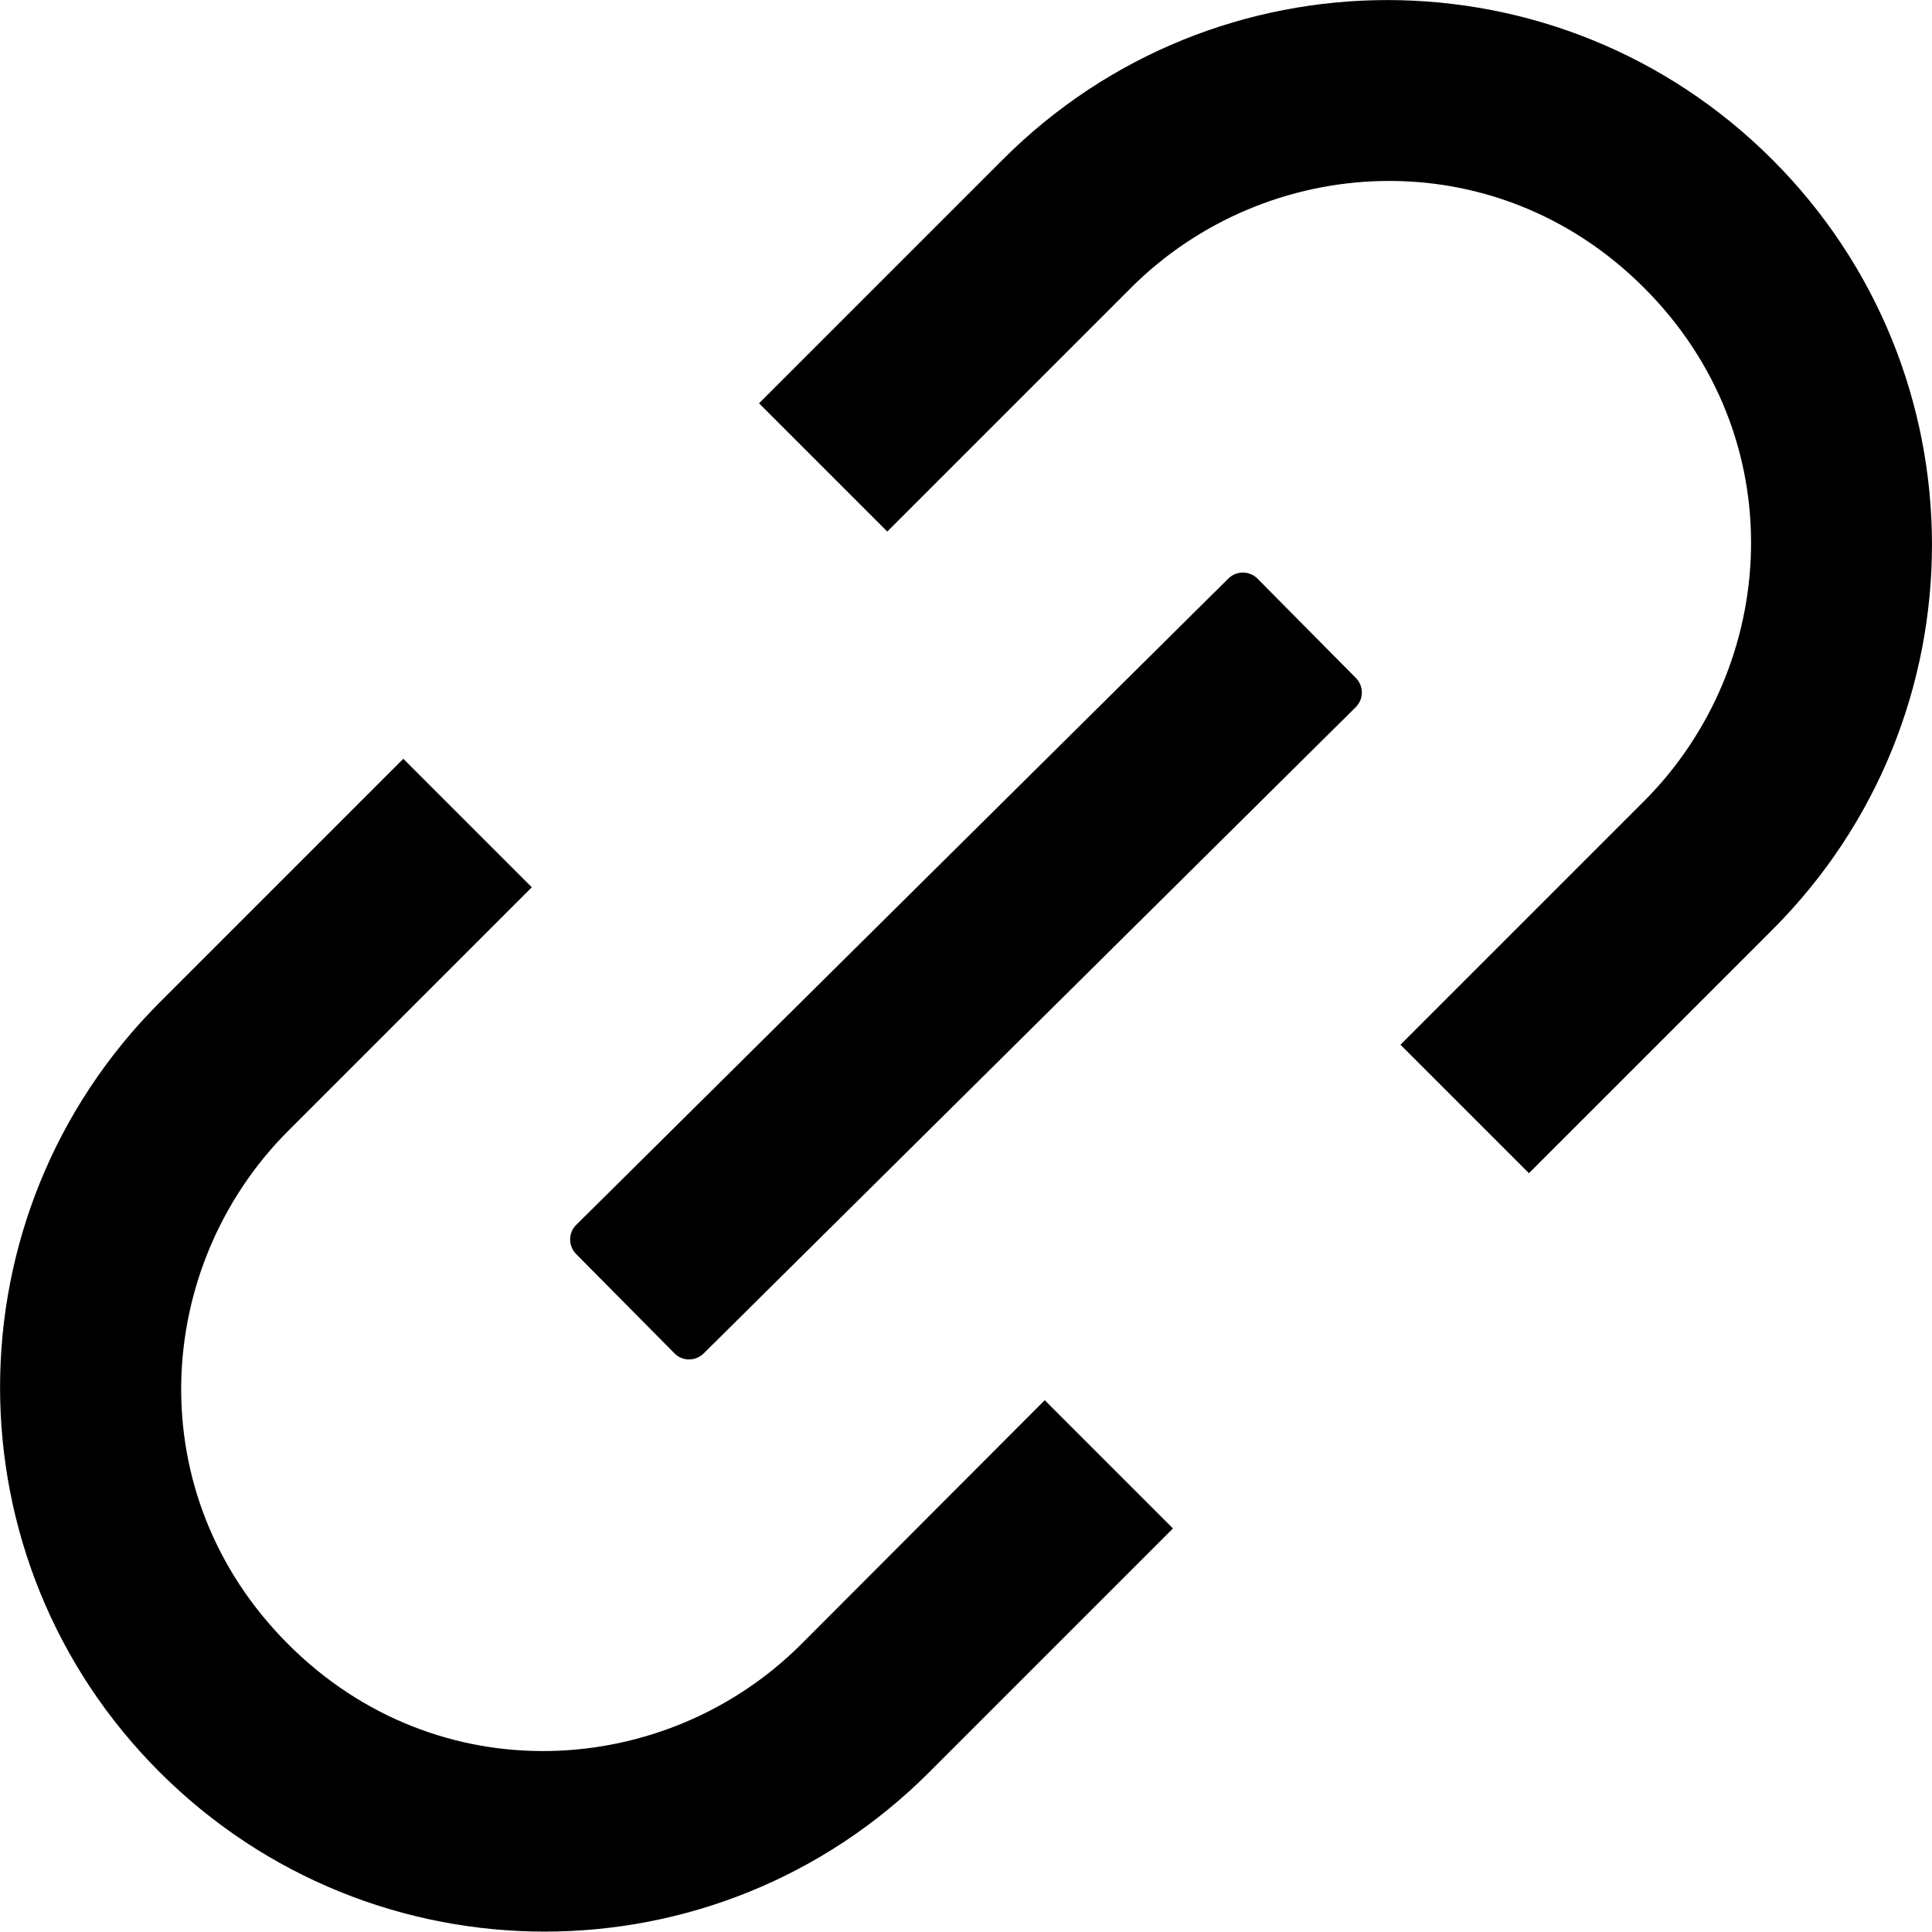
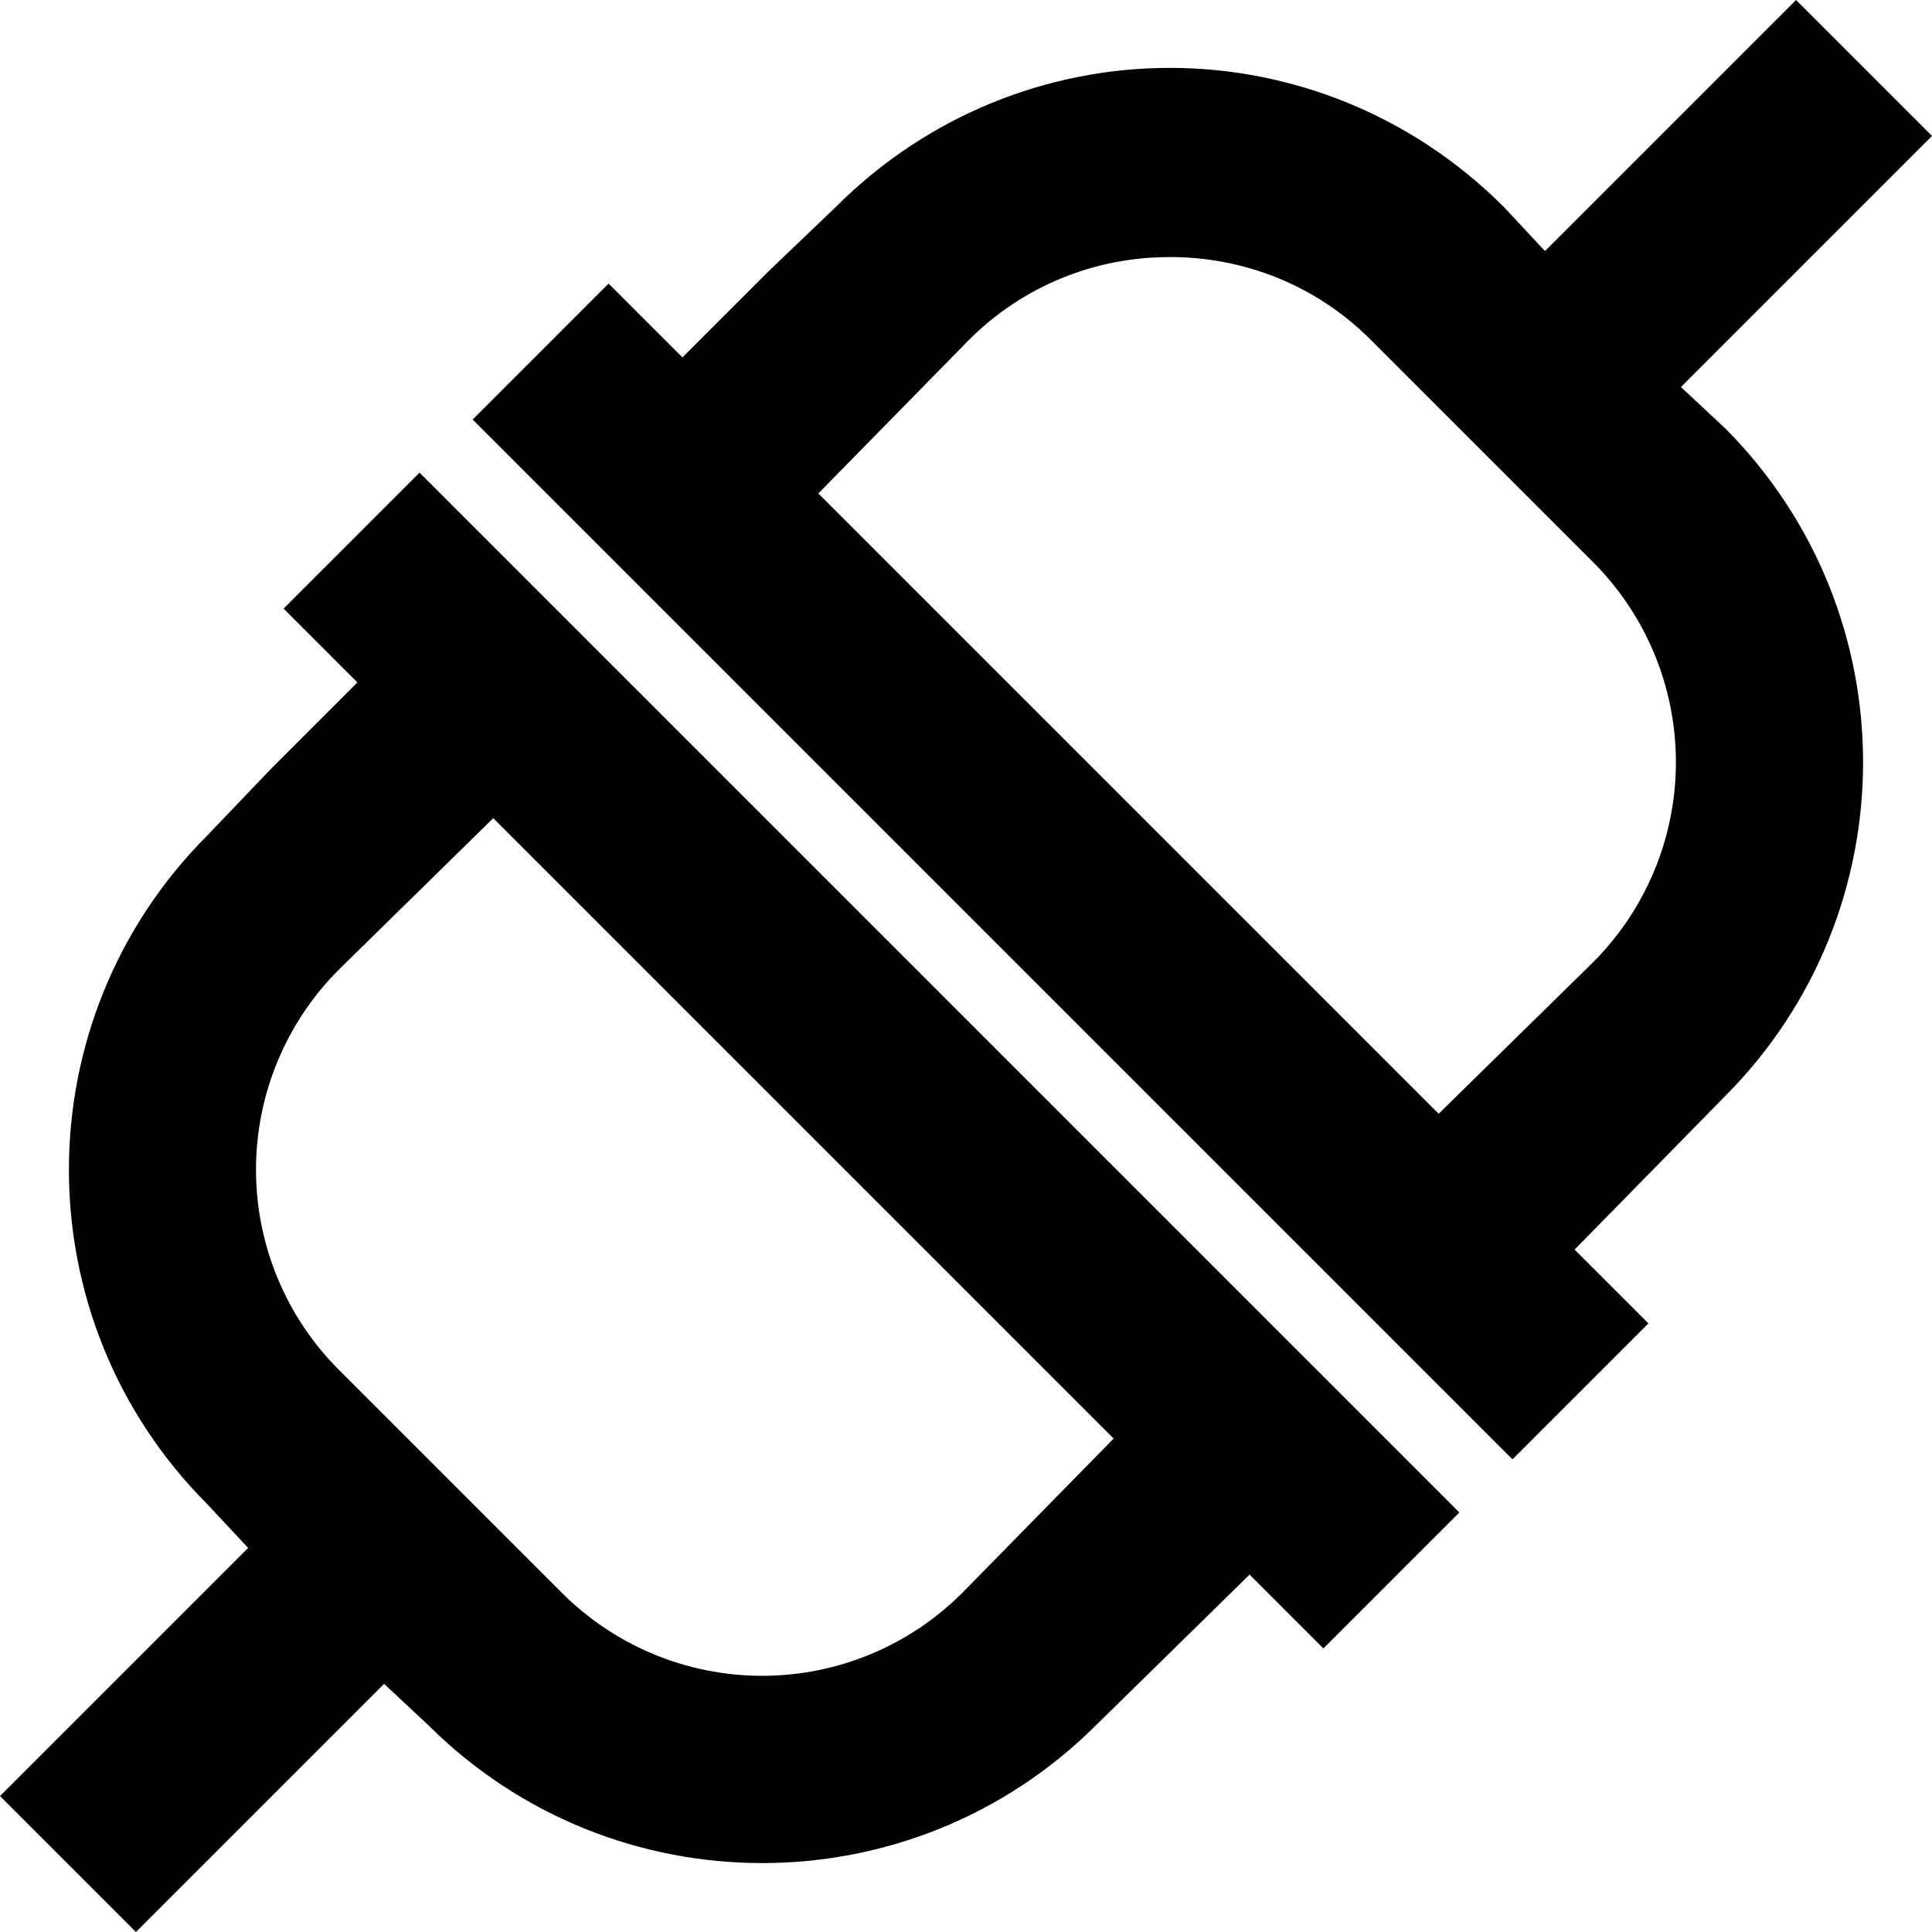
- <svg xmlns="http://www.w3.org/2000/svg" viewBox="0 0 800 800">
-   <path d="M733.9 66.1C645.8-22 503.2-22 415.2 66.1L314.3 167l53.1 53.1 100.9-100.9c56-56 150.6-62 212.5 0 62 62 56 156.4 0 212.5L579.9 432.6l53.2 53.2L734 384.9c88-88.1 88-230.7-.1-318.8zM331.8 680.8c-56 56-150.6 62-212.5 0-62-62-56-156.4 0-212.5l100.9-100.9-53.2-53.2L66.1 415.1c-88.1 88.1-88.1 230.7 0 318.7s230.7 88.1 318.7 0l100.9-100.9-53.1-53.1-100.8 101z" />
-   <path d="M561.5 292.7c3.2-3.3 3.2-8.5.1-11.8l-41-41.4a8.55 8.55 0 00-11.8-.1L238.5 507.3c-3.2 3.2-3.2 8.5-.1 11.8l41 41.4c3.2 3.2 8.5 3.2 11.8.1l270.3-267.9z" />
+ <svg xmlns="http://www.w3.org/2000/svg" viewBox="0 0 20.438 20.438">
+   <path d="M19 0l-2.656 2.656-.438-.469c-.972-.972-2.25-1.469-3.531-1.469s-2.559.497-3.531 1.469l-.719.688-.906.906L6.438 3 5 4.438l11 11L17.438 14l-.781-.781 1.594-1.625a5.005 5.005 0 000-7.062l-.469-.438 2.656-2.656L19 0zm-6.625 2.719c.768 0 1.535.285 2.125.875l2.344 2.344a2.994 2.994 0 010 4.25l-1.625 1.594L8.657 5.22l1.594-1.625a2.984 2.984 0 012.125-.875zM4.438 5L3 6.438l.781.781-.906.906-.688.719a5.005 5.005 0 000 7.062l.438.469L0 19l1.438 1.438 2.625-2.625.469.438a5.005 5.005 0 007.062 0l1.625-1.594.781.781L15.438 16l-11-11zm.781 3.656l6.562 6.562-1.594 1.625a2.994 2.994 0 01-4.25 0l-2.344-2.344a2.994 2.994 0 010-4.25l1.625-1.594z" />
</svg>
